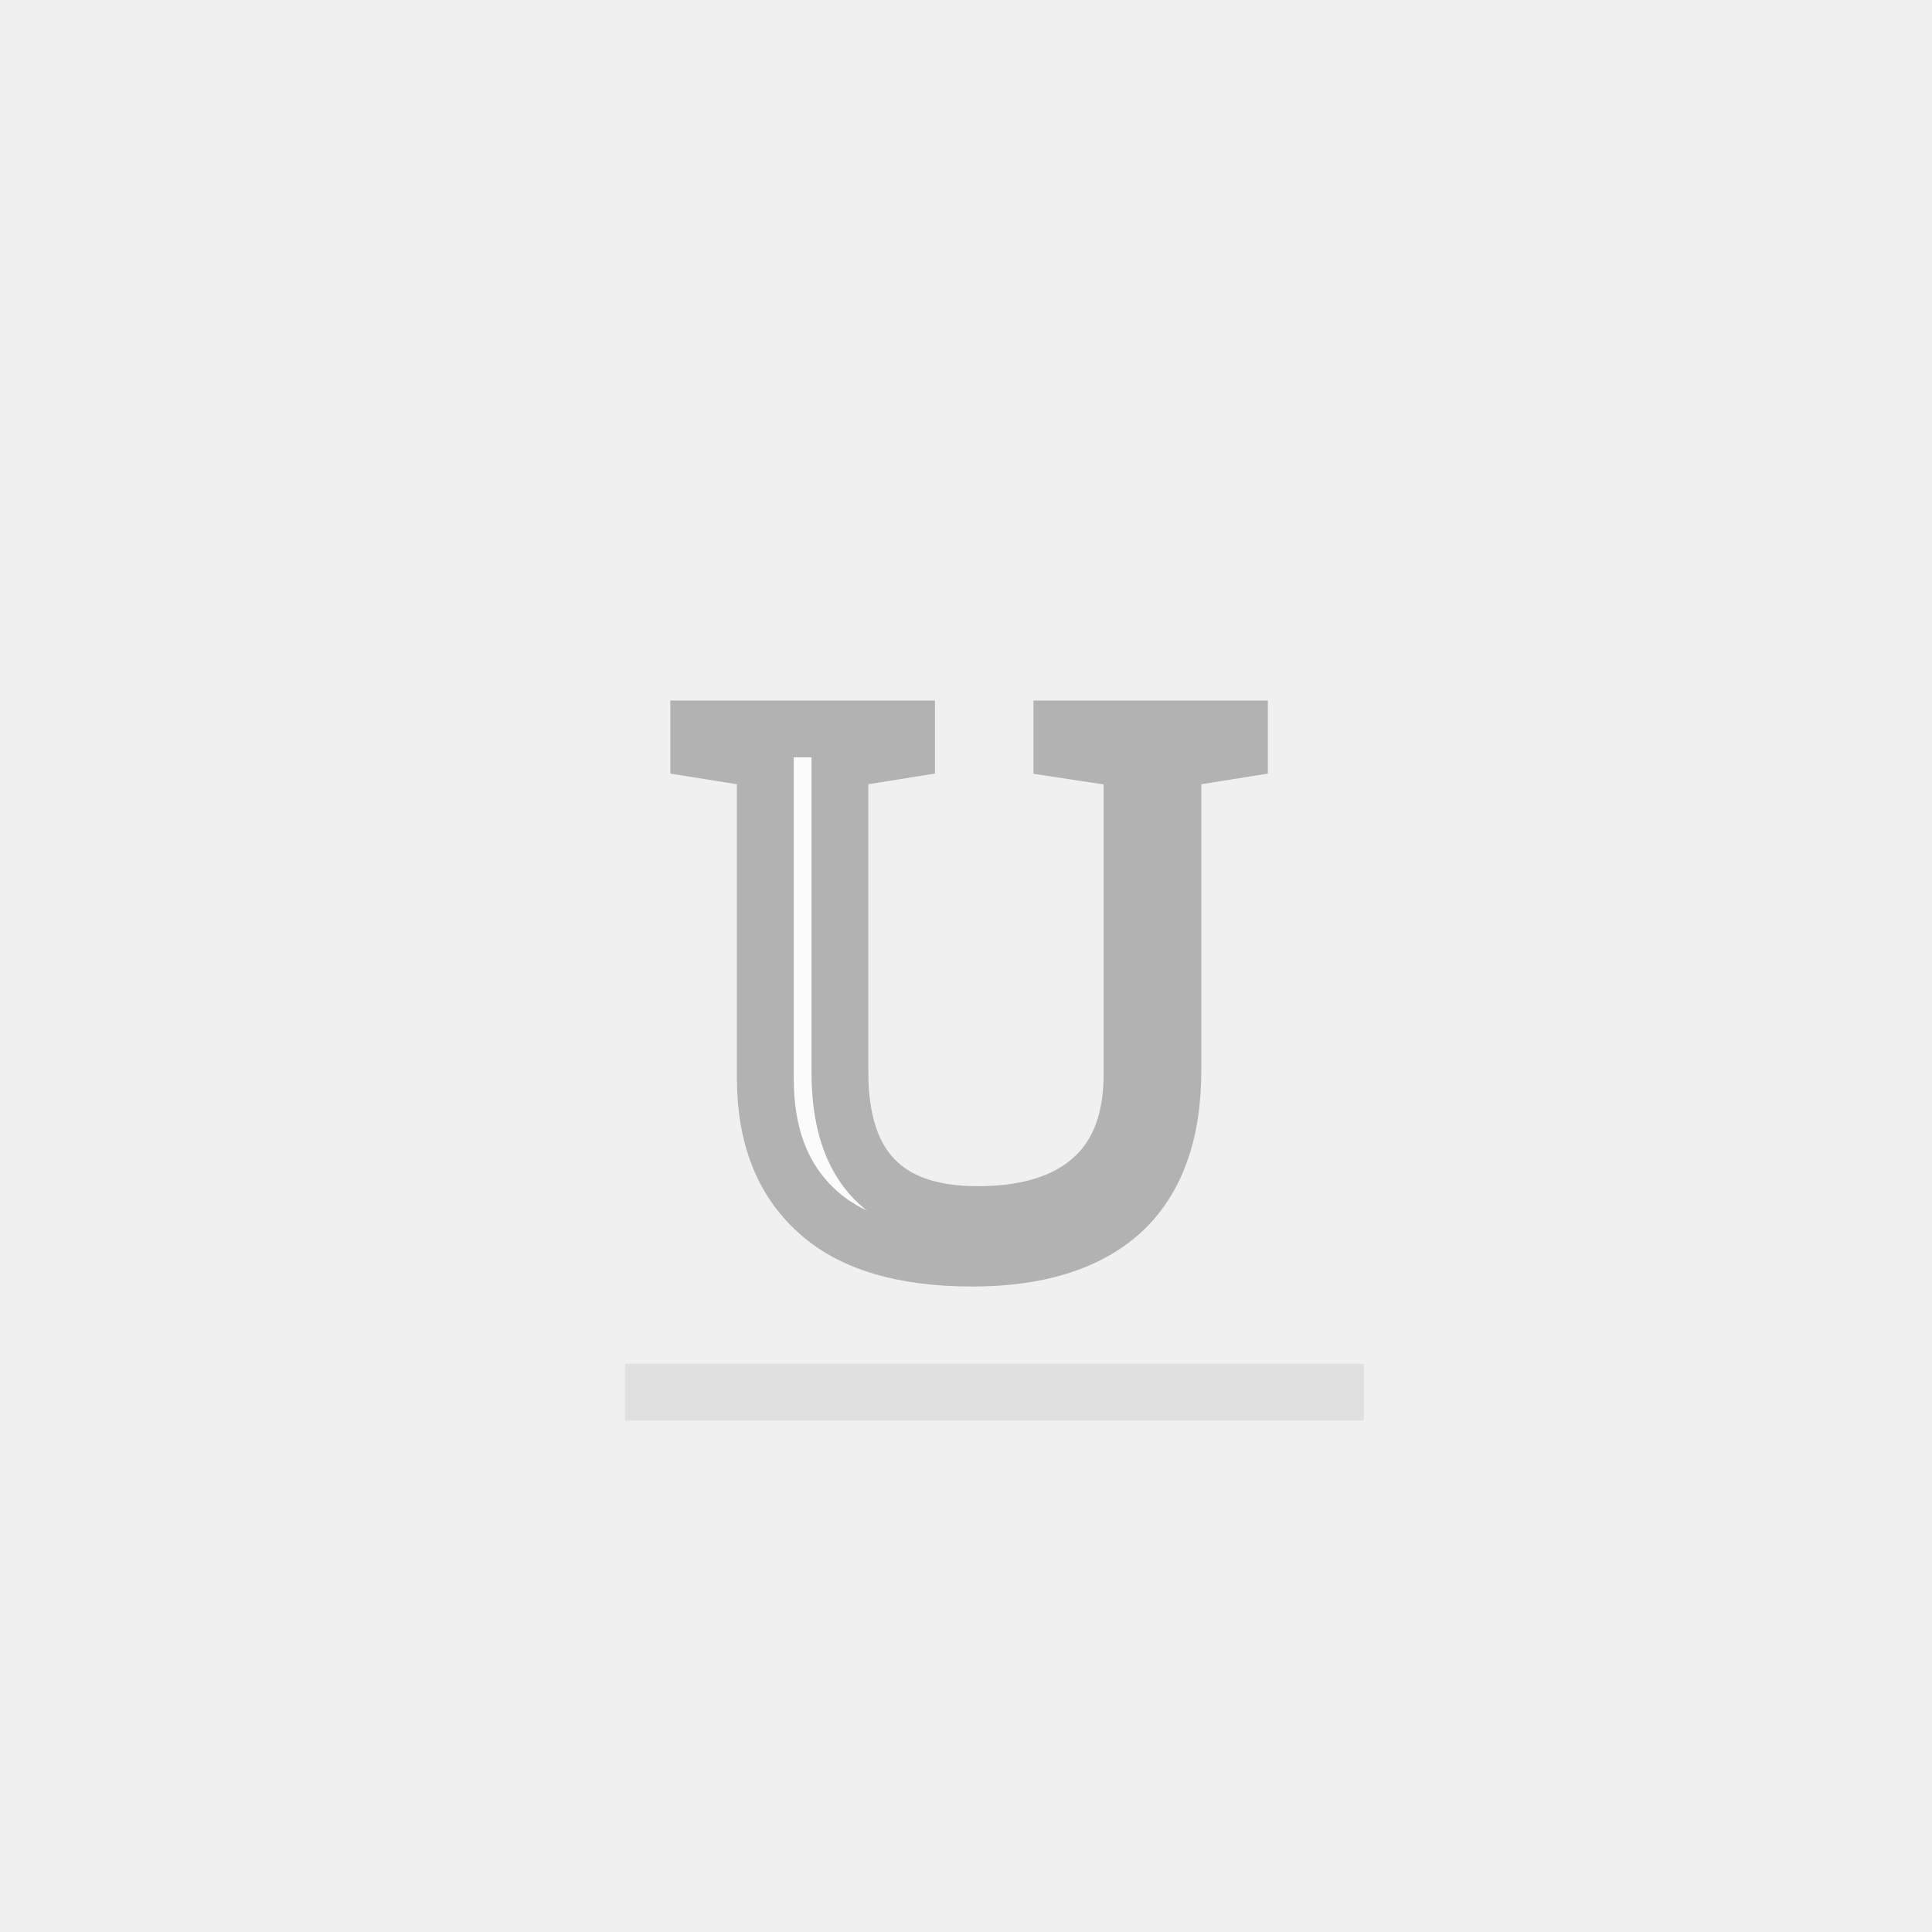
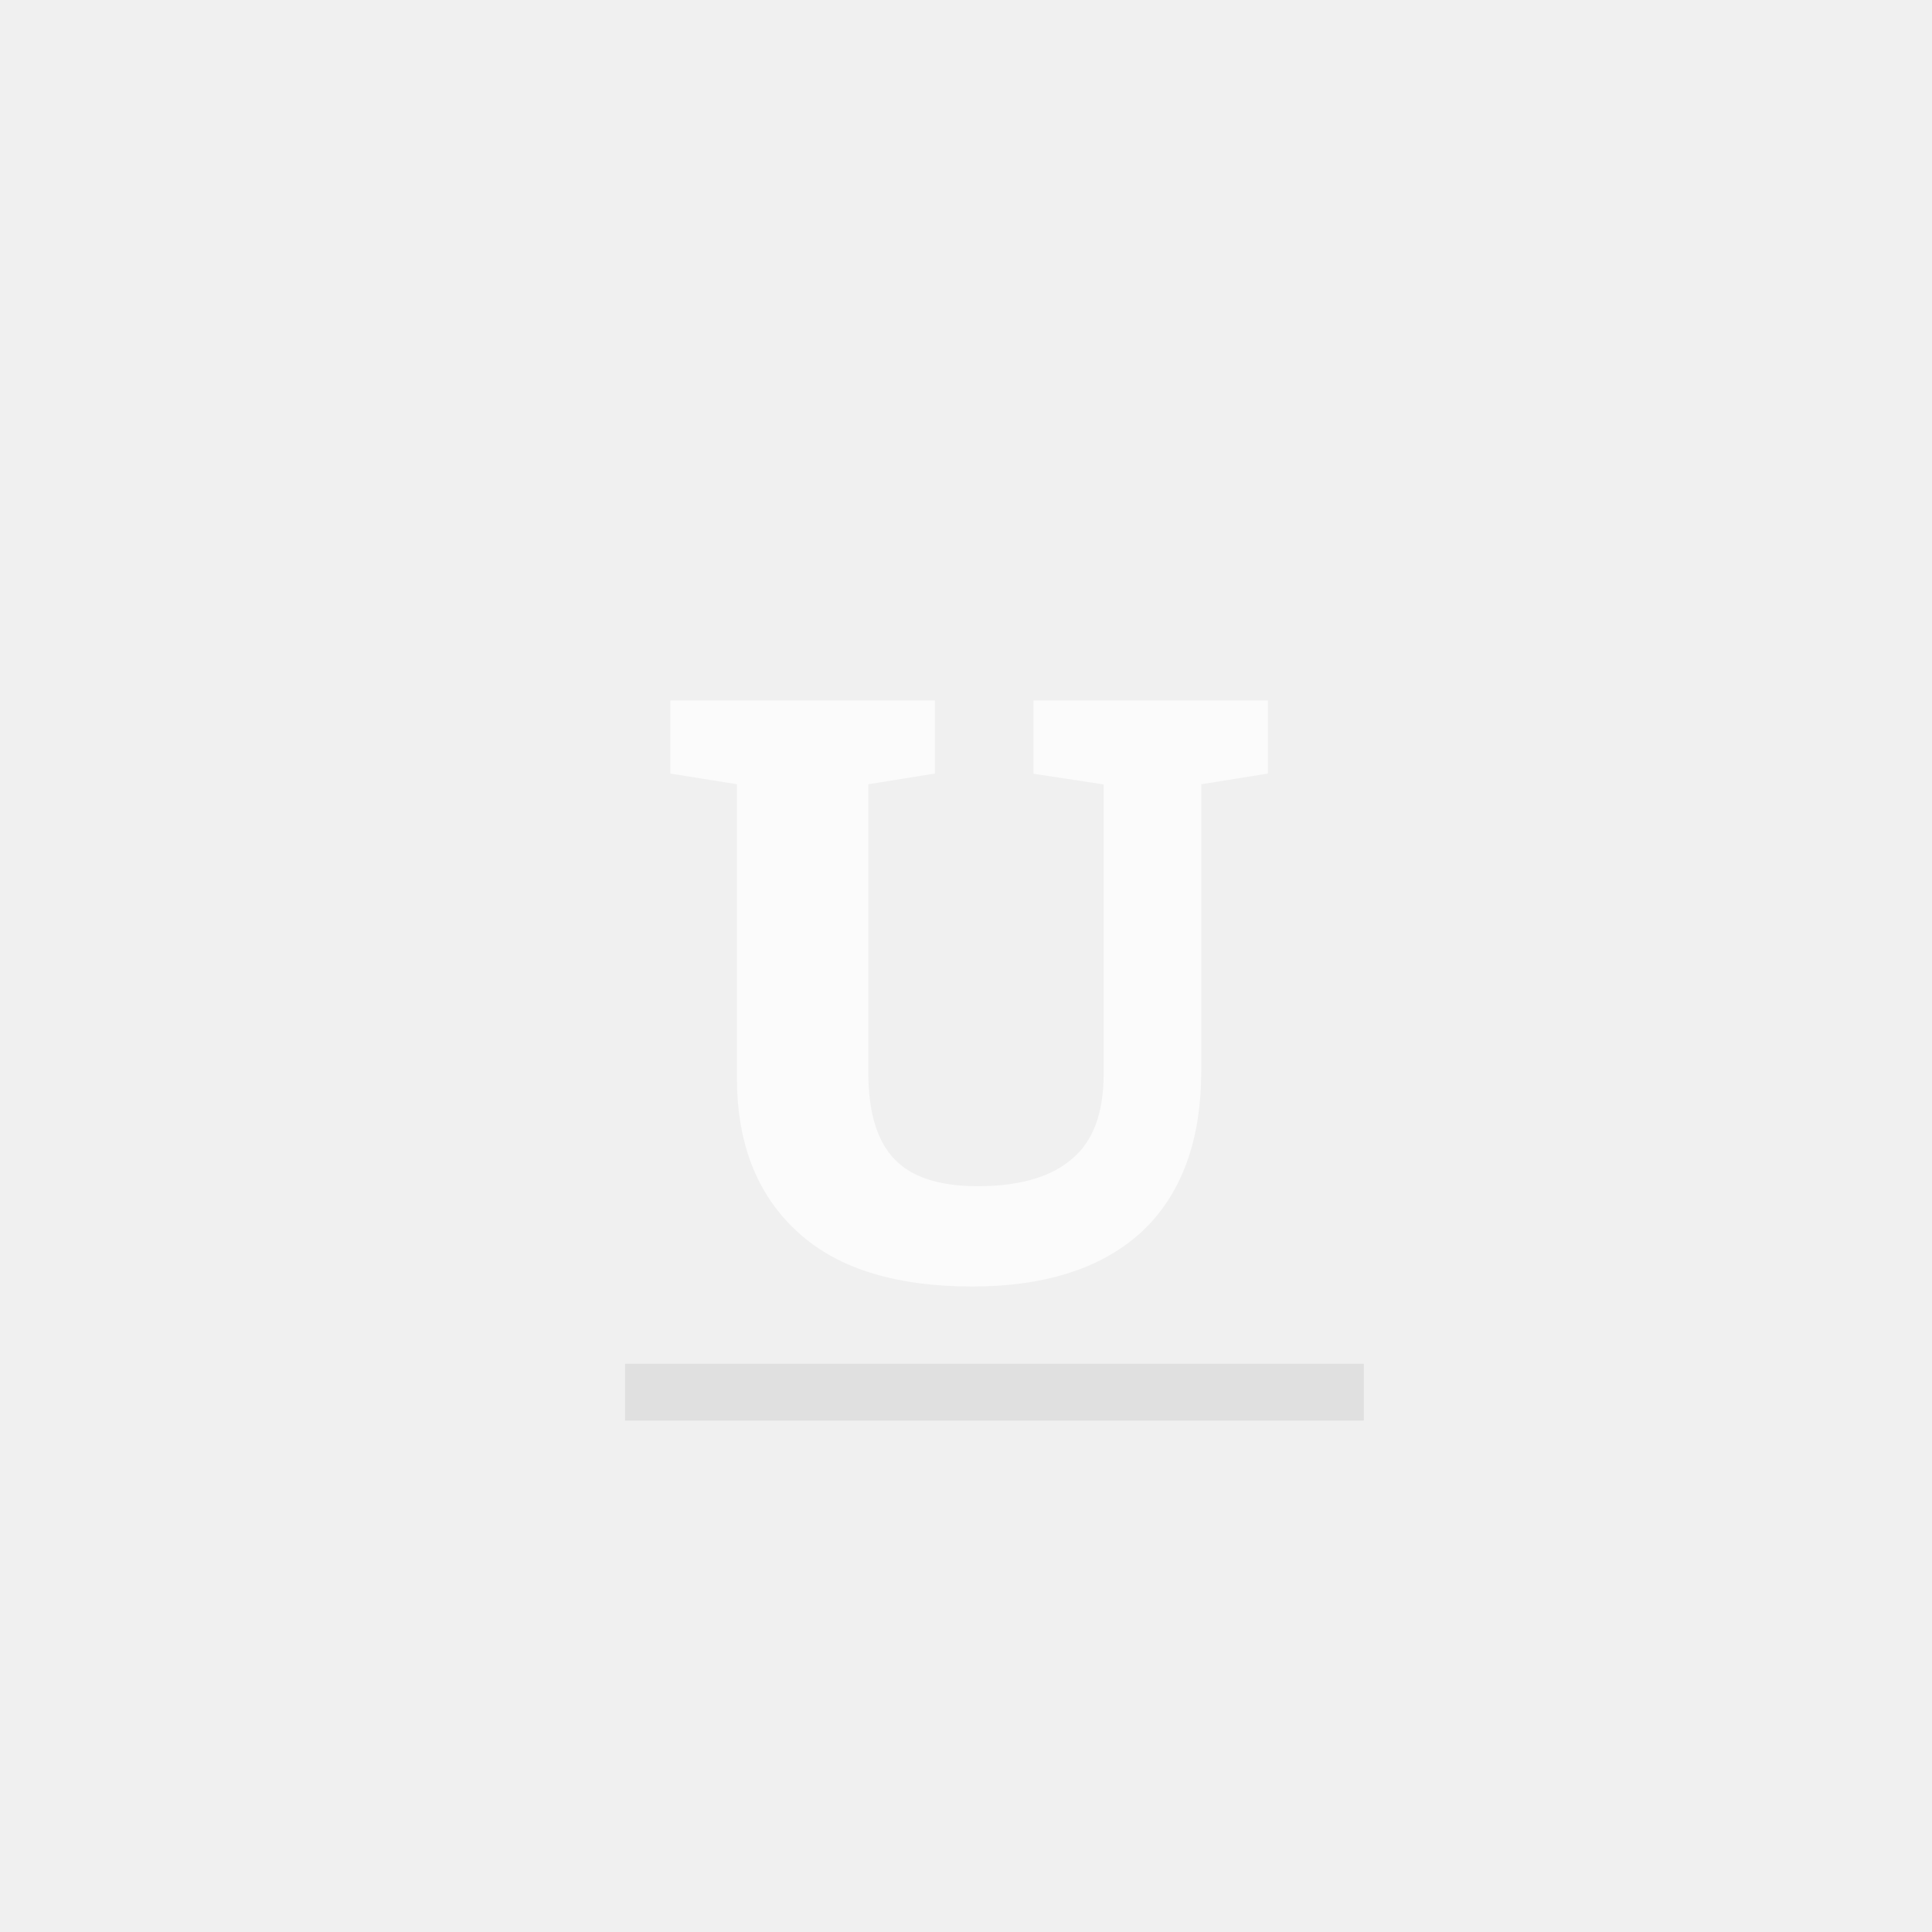
<svg xmlns="http://www.w3.org/2000/svg" width="34px" height="34px" viewBox="68 0 34 34" version="1.1">
  <defs />
  <g id="U-+-Rectangle-132" stroke="none" stroke-width="1" fill="none" fill-rule="evenodd" transform="translate(68, 0)">
    <g transform="translate(11, 8)">
-       <text id="U" stroke="#979797" opacity="0.7" font-family=".HelveticaNeueDeskInterface-Regular, .Helvetica Neue DeskInterface" font-size="14" font-weight="normal" fill="#FFFFFF">
+       <text id="U" stroke="#FFFFFF" opacity="0.7" font-family=".HelveticaNeueDeskInterface-Regular, .Helvetica Neue DeskInterface" font-size="14" font-weight="normal" fill="#FFFFFF">
        <tspan x="1" y="14">U</tspan>
      </text>
      <rect id="Rectangle-132" fill="#D8D8D8" opacity="0.7" x="0" y="16" width="13" height="1" />
    </g>
  </g>
</svg>
